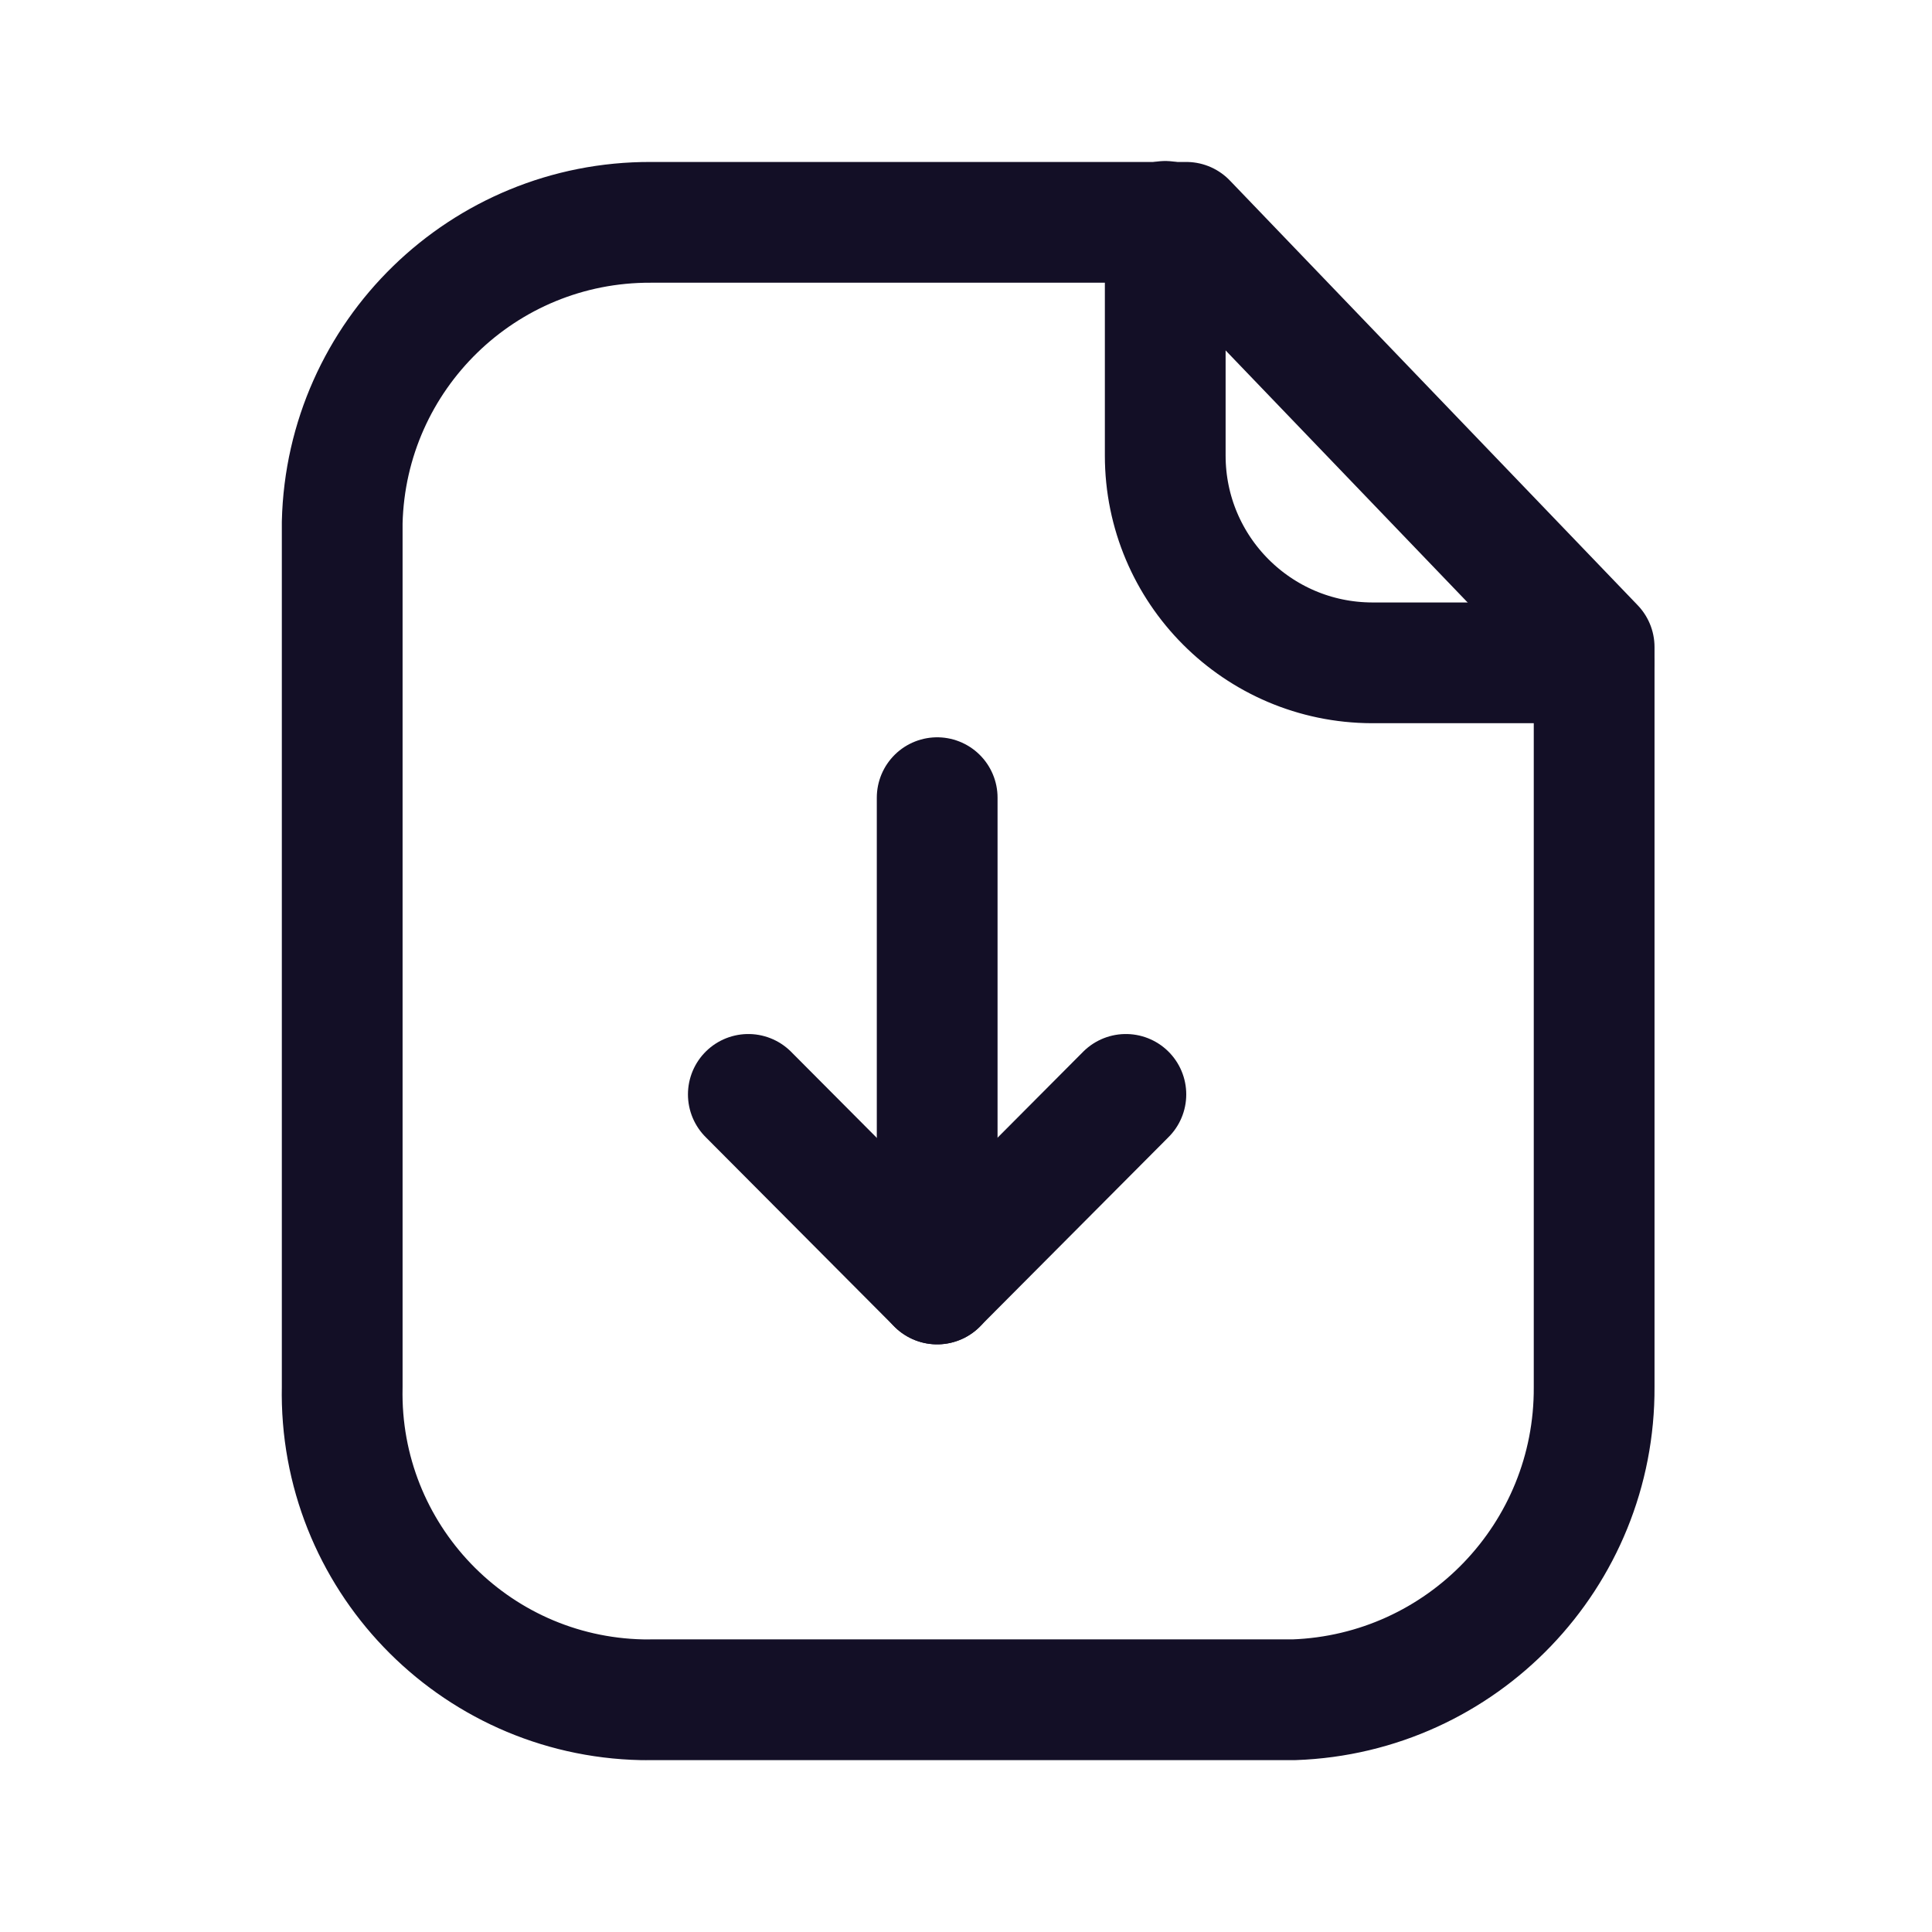
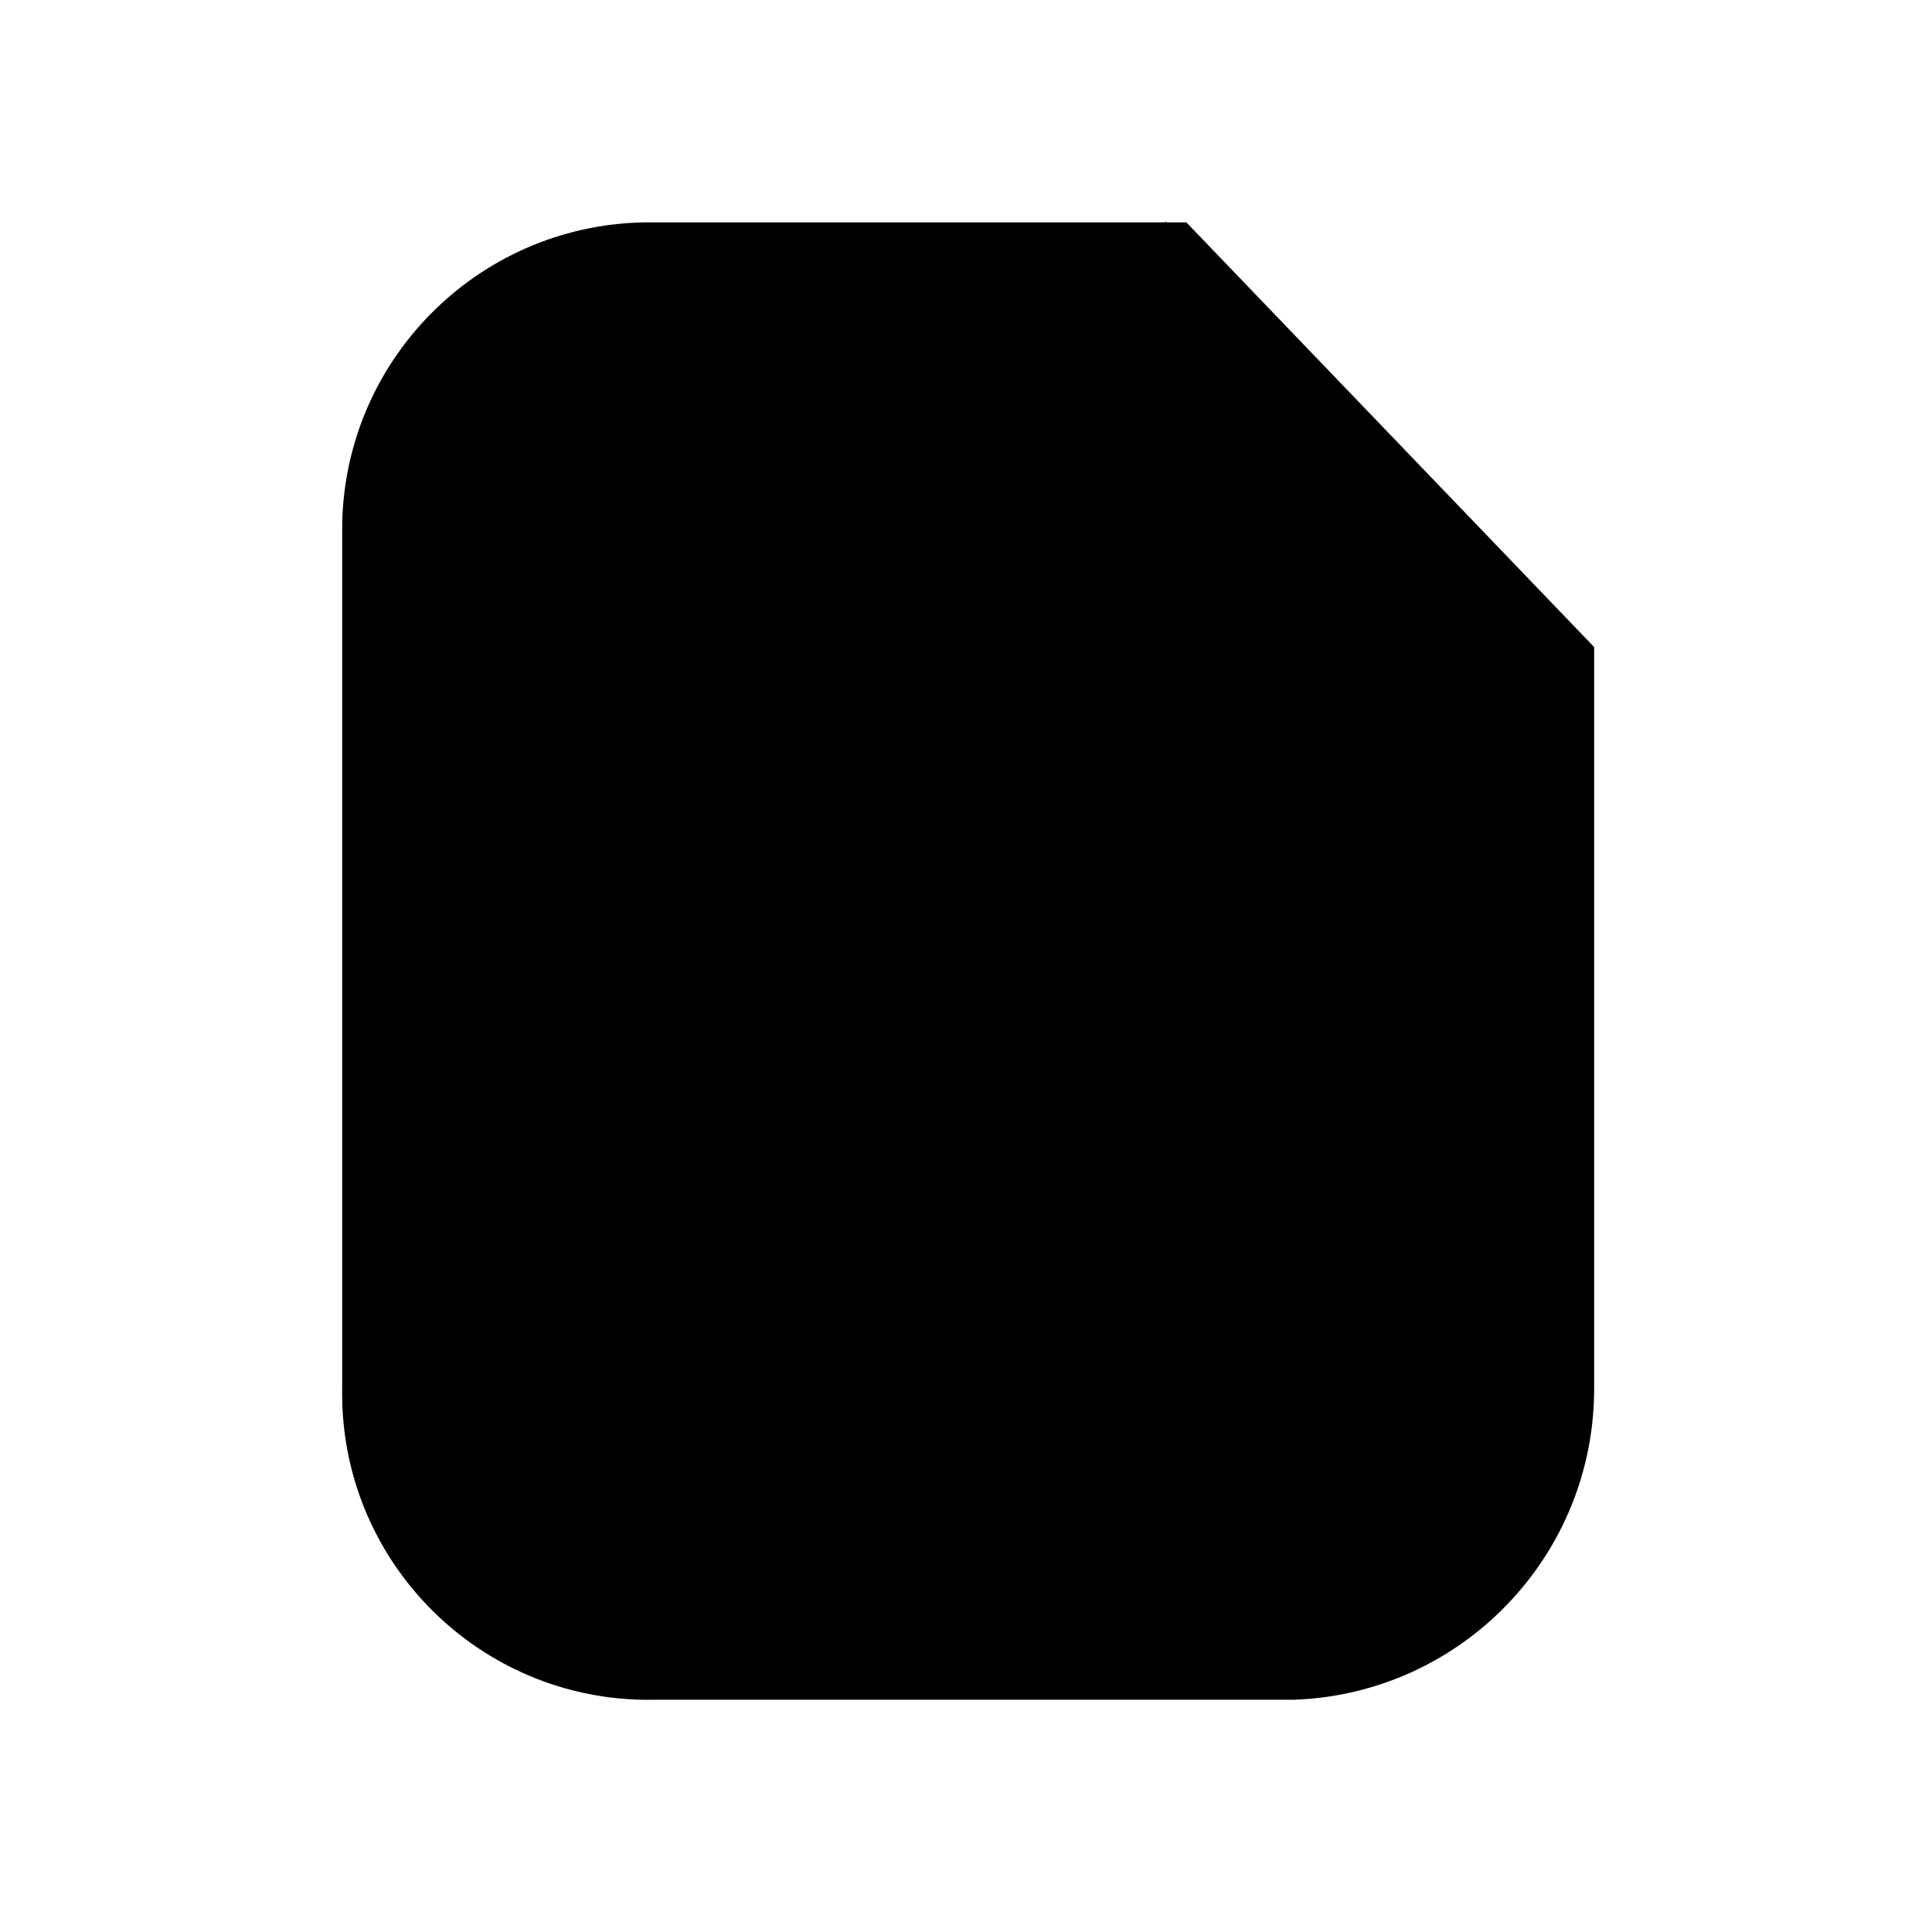
- <svg xmlns="http://www.w3.org/2000/svg" width="24" height="24" viewBox="0 0 24 24" fill="none">
+ <svg xmlns="http://www.w3.org/2000/svg" viewBox="0 0 24 24">
  <g id="Iconly/Light/Paper Download">
    <g id="Paper Download">
-       <path id="Stroke 1" fill-rule="evenodd" clip-rule="evenodd" d="M14.737 2.762H8.085C6.005 2.754 4.301 4.411 4.251 6.491V17.228C4.206 19.33 5.874 21.07 7.975 21.115C8.012 21.115 8.049 21.116 8.085 21.115H16.073C18.163 21.041 19.815 19.319 19.803 17.228V8.038L14.737 2.762Z" stroke="#130F26" stroke-width="1.5" stroke-linecap="round" stroke-linejoin="round" />
-       <path id="Stroke 3" d="M14.475 2.75V5.659C14.475 7.079 15.624 8.23 17.044 8.234H19.798" stroke="#130F26" stroke-width="1.5" stroke-linecap="round" stroke-linejoin="round" />
-       <path id="Stroke 5" d="M11.642 15.95V9.909" stroke="#130F26" stroke-width="1.5" stroke-linecap="round" stroke-linejoin="round" />
-       <path id="Stroke 7" d="M9.296 13.595L11.641 15.95L13.986 13.595" stroke="#130F26" stroke-width="1.5" stroke-linecap="round" stroke-linejoin="round" />
+       <path id="Stroke 1" fill-rule="evenodd" clip-rule="evenodd" d="M14.737 2.762H8.085C6.005 2.754 4.301 4.411 4.251 6.491V17.228C4.206 19.33 5.874 21.07 7.975 21.115C8.012 21.115 8.049 21.116 8.085 21.115H16.073C18.163 21.041 19.815 19.319 19.803 17.228V8.038L14.737 2.762Z" stroke-width="1.5" stroke-linecap="round" stroke-linejoin="round" />
+       <path id="Stroke 3" d="M14.475 2.75V5.659C14.475 7.079 15.624 8.23 17.044 8.234H19.798" stroke-width="1.5" stroke-linecap="round" stroke-linejoin="round" />
+       <path id="Stroke 5" d="M11.642 15.95V9.909" stroke-width="1.5" stroke-linecap="round" stroke-linejoin="round" />
+       <path id="Stroke 7" d="M9.296 13.595L11.641 15.95L13.986 13.595" stroke-width="1.5" stroke-linecap="round" stroke-linejoin="round" />
    </g>
  </g>
</svg>
